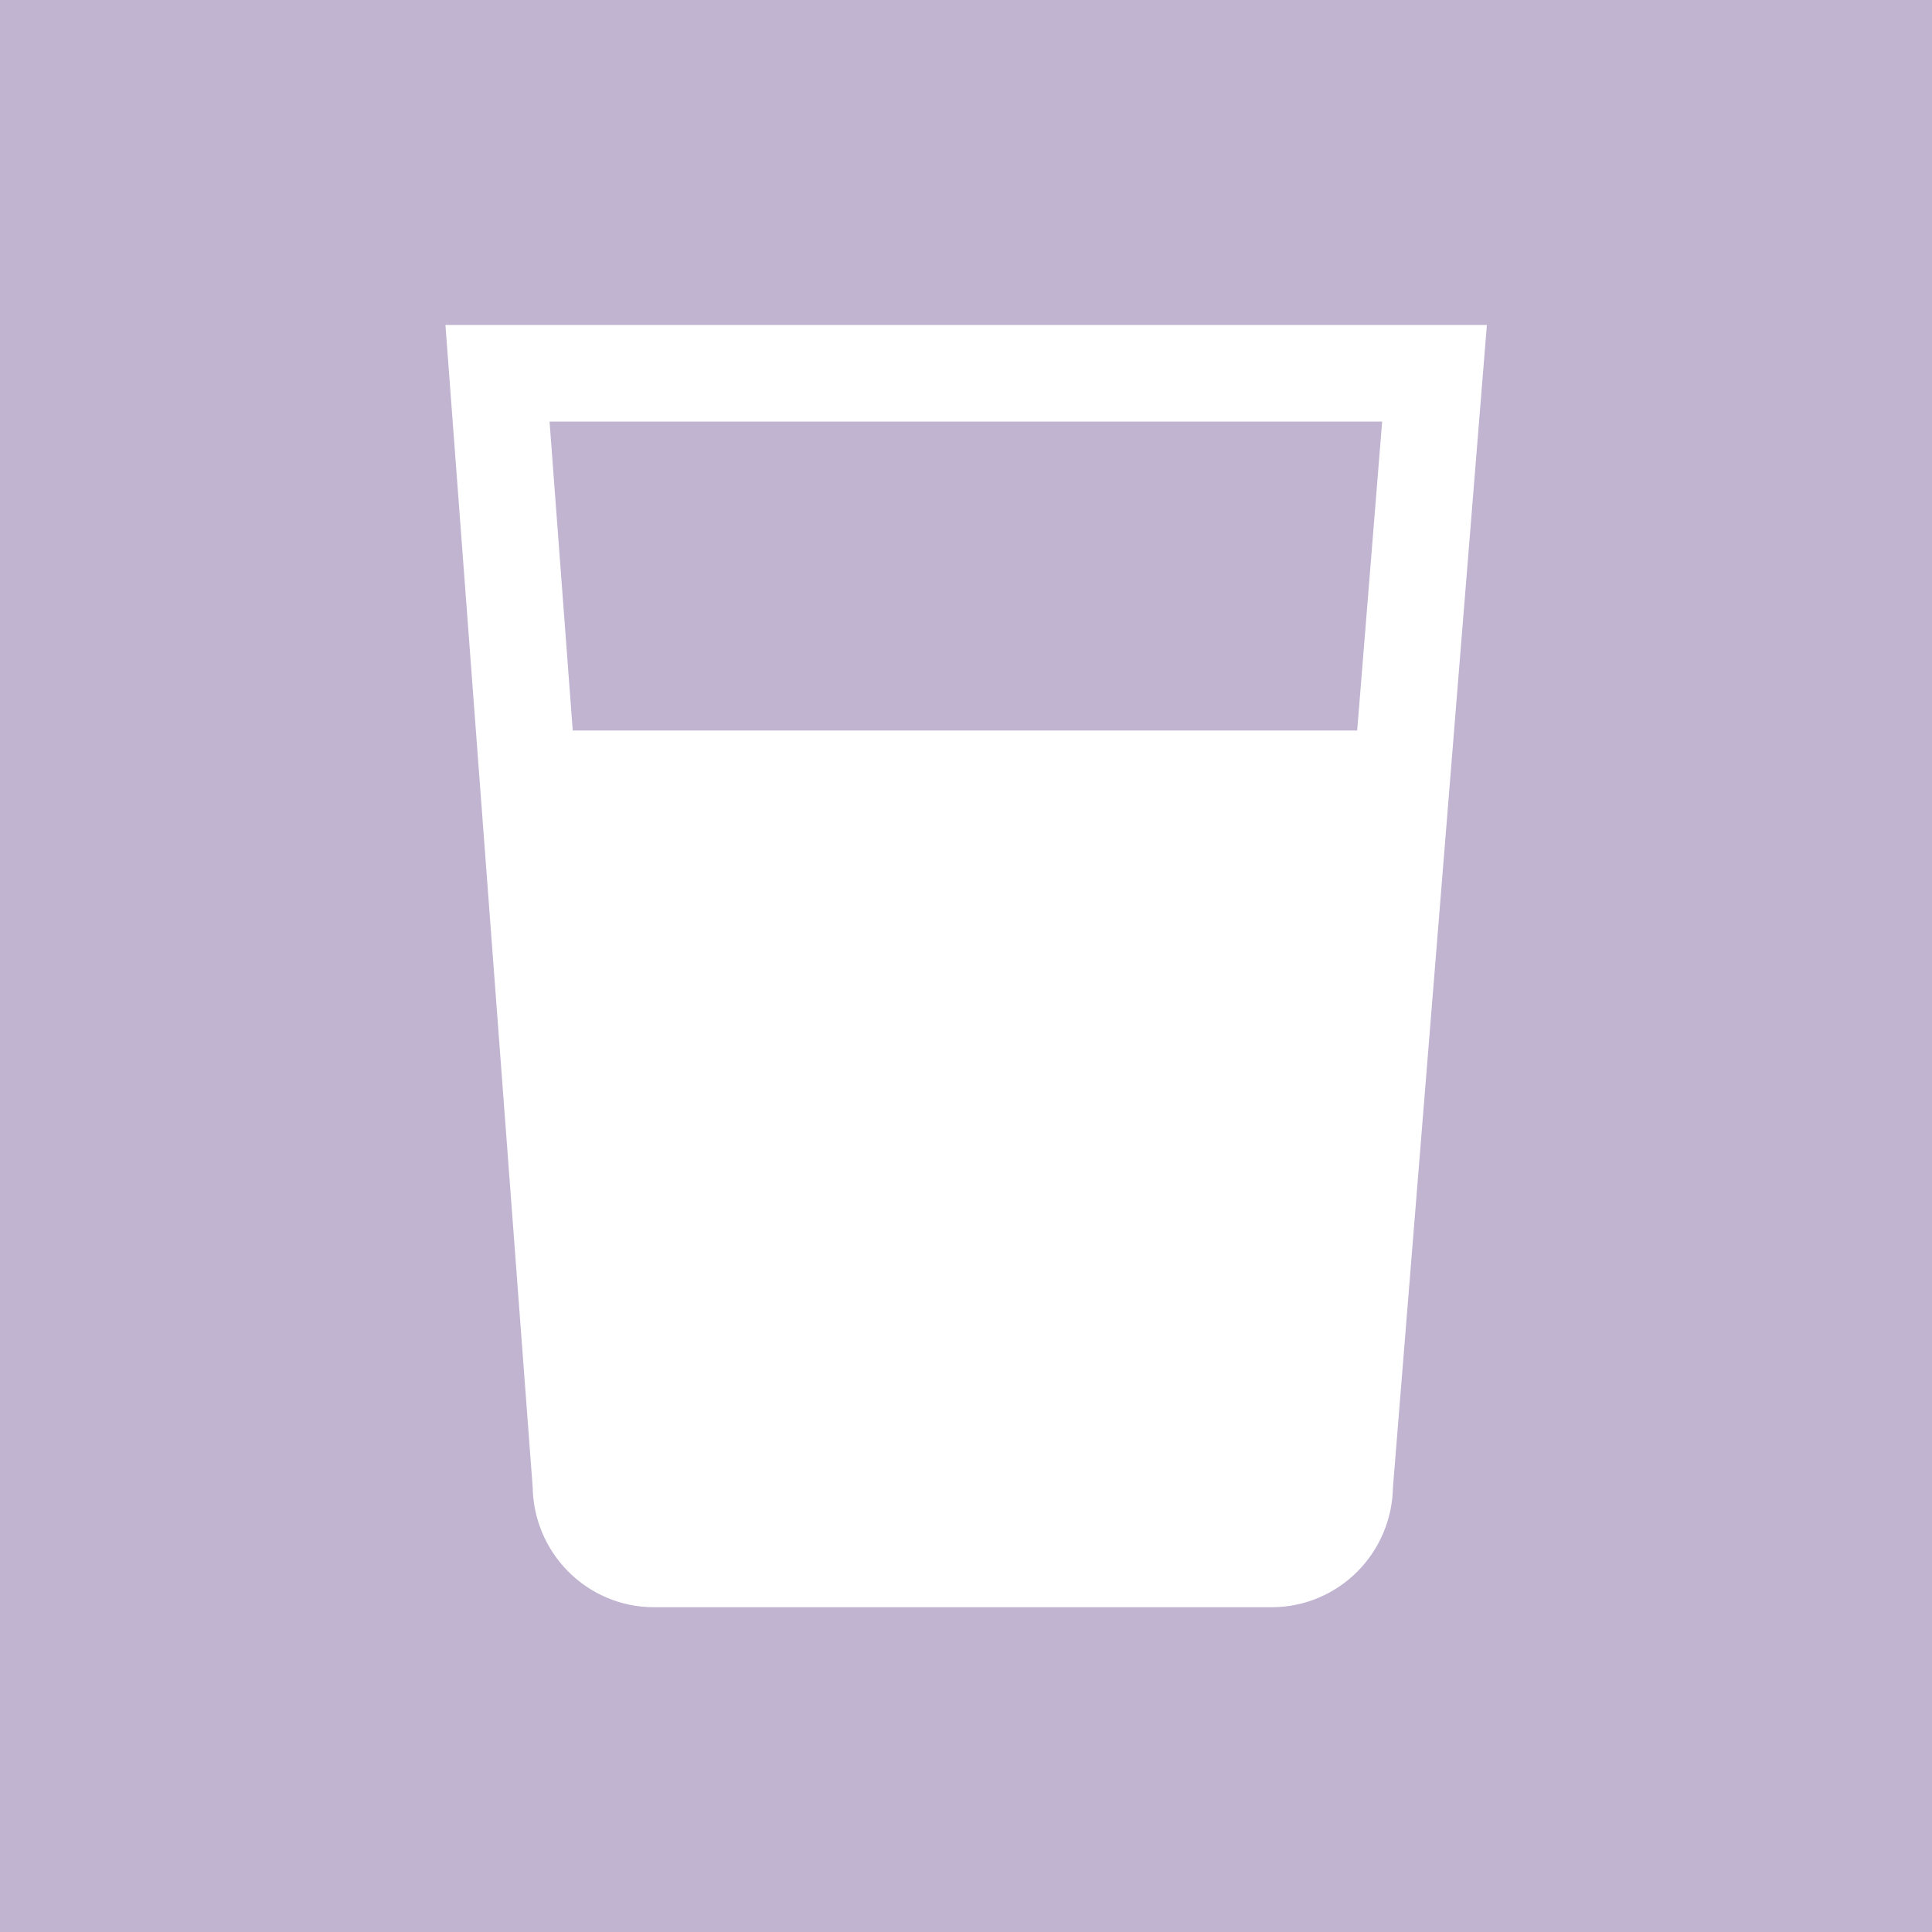
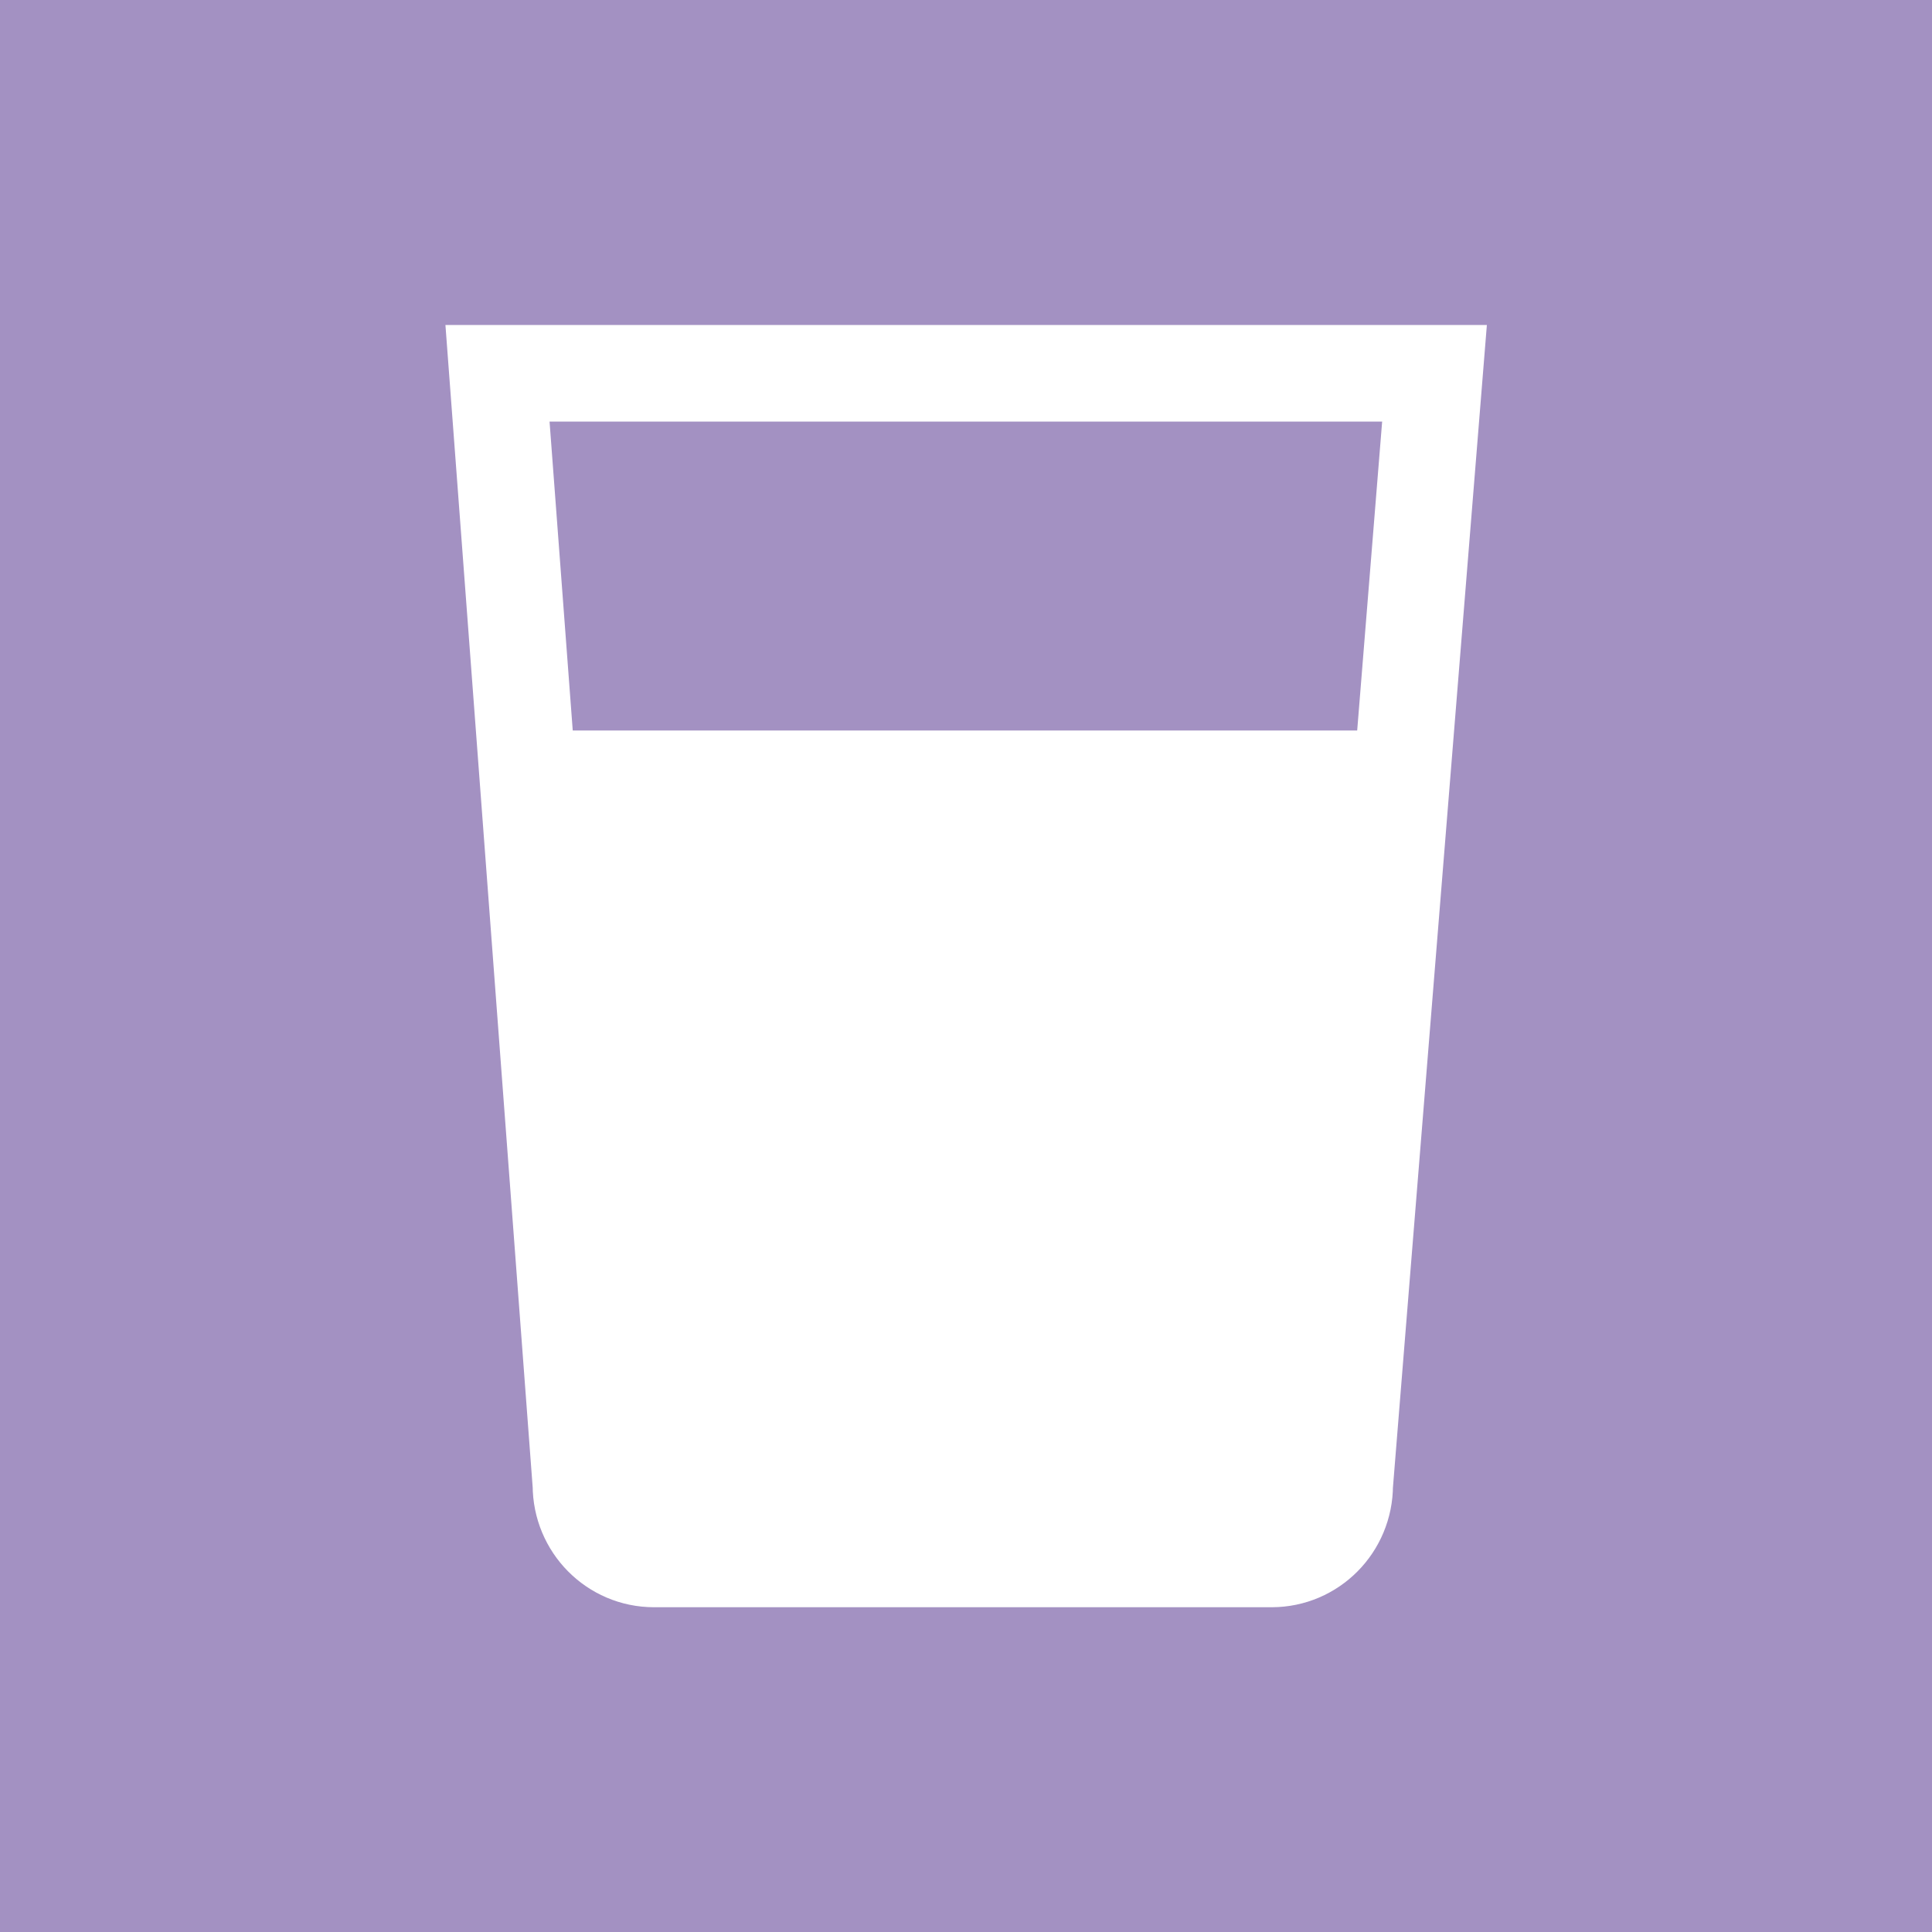
- <svg xmlns="http://www.w3.org/2000/svg" id="_レイヤー_2" data-name="レイヤー 2" viewBox="0 0 100 100" fill="#c0b4d1">
+ <svg xmlns="http://www.w3.org/2000/svg" id="_レイヤー_2" data-name="レイヤー 2" viewBox="0 0 100 100" fill="#A391C2">
  <defs>
    <style>
      .cls-1 {
        fill: #ffffff;
      }

      .cls-2 {
        stroke: #ffffff ;
        stroke-miterlimit: 10;
        stroke-width: 5px;
      }
    </style>
  </defs>
  <g id="_白抜き" data-name="白抜き">
    <g>
      <rect width="100" height="100" />
      <g>
        <path class="cls-2" d="M65.81,80.69h-31.96c-2.09,0-3.78-1.71-3.78-3.82l-4.32-57.55h48.5l-4.65,57.55c0,2.11-1.69,3.82-3.78,3.82Z" />
        <polygon class="cls-1" points="68.07 79.81 31.46 79.81 29.08 37.81 70.92 37.81 68.07 79.81" />
      </g>
    </g>
  </g>
</svg>
